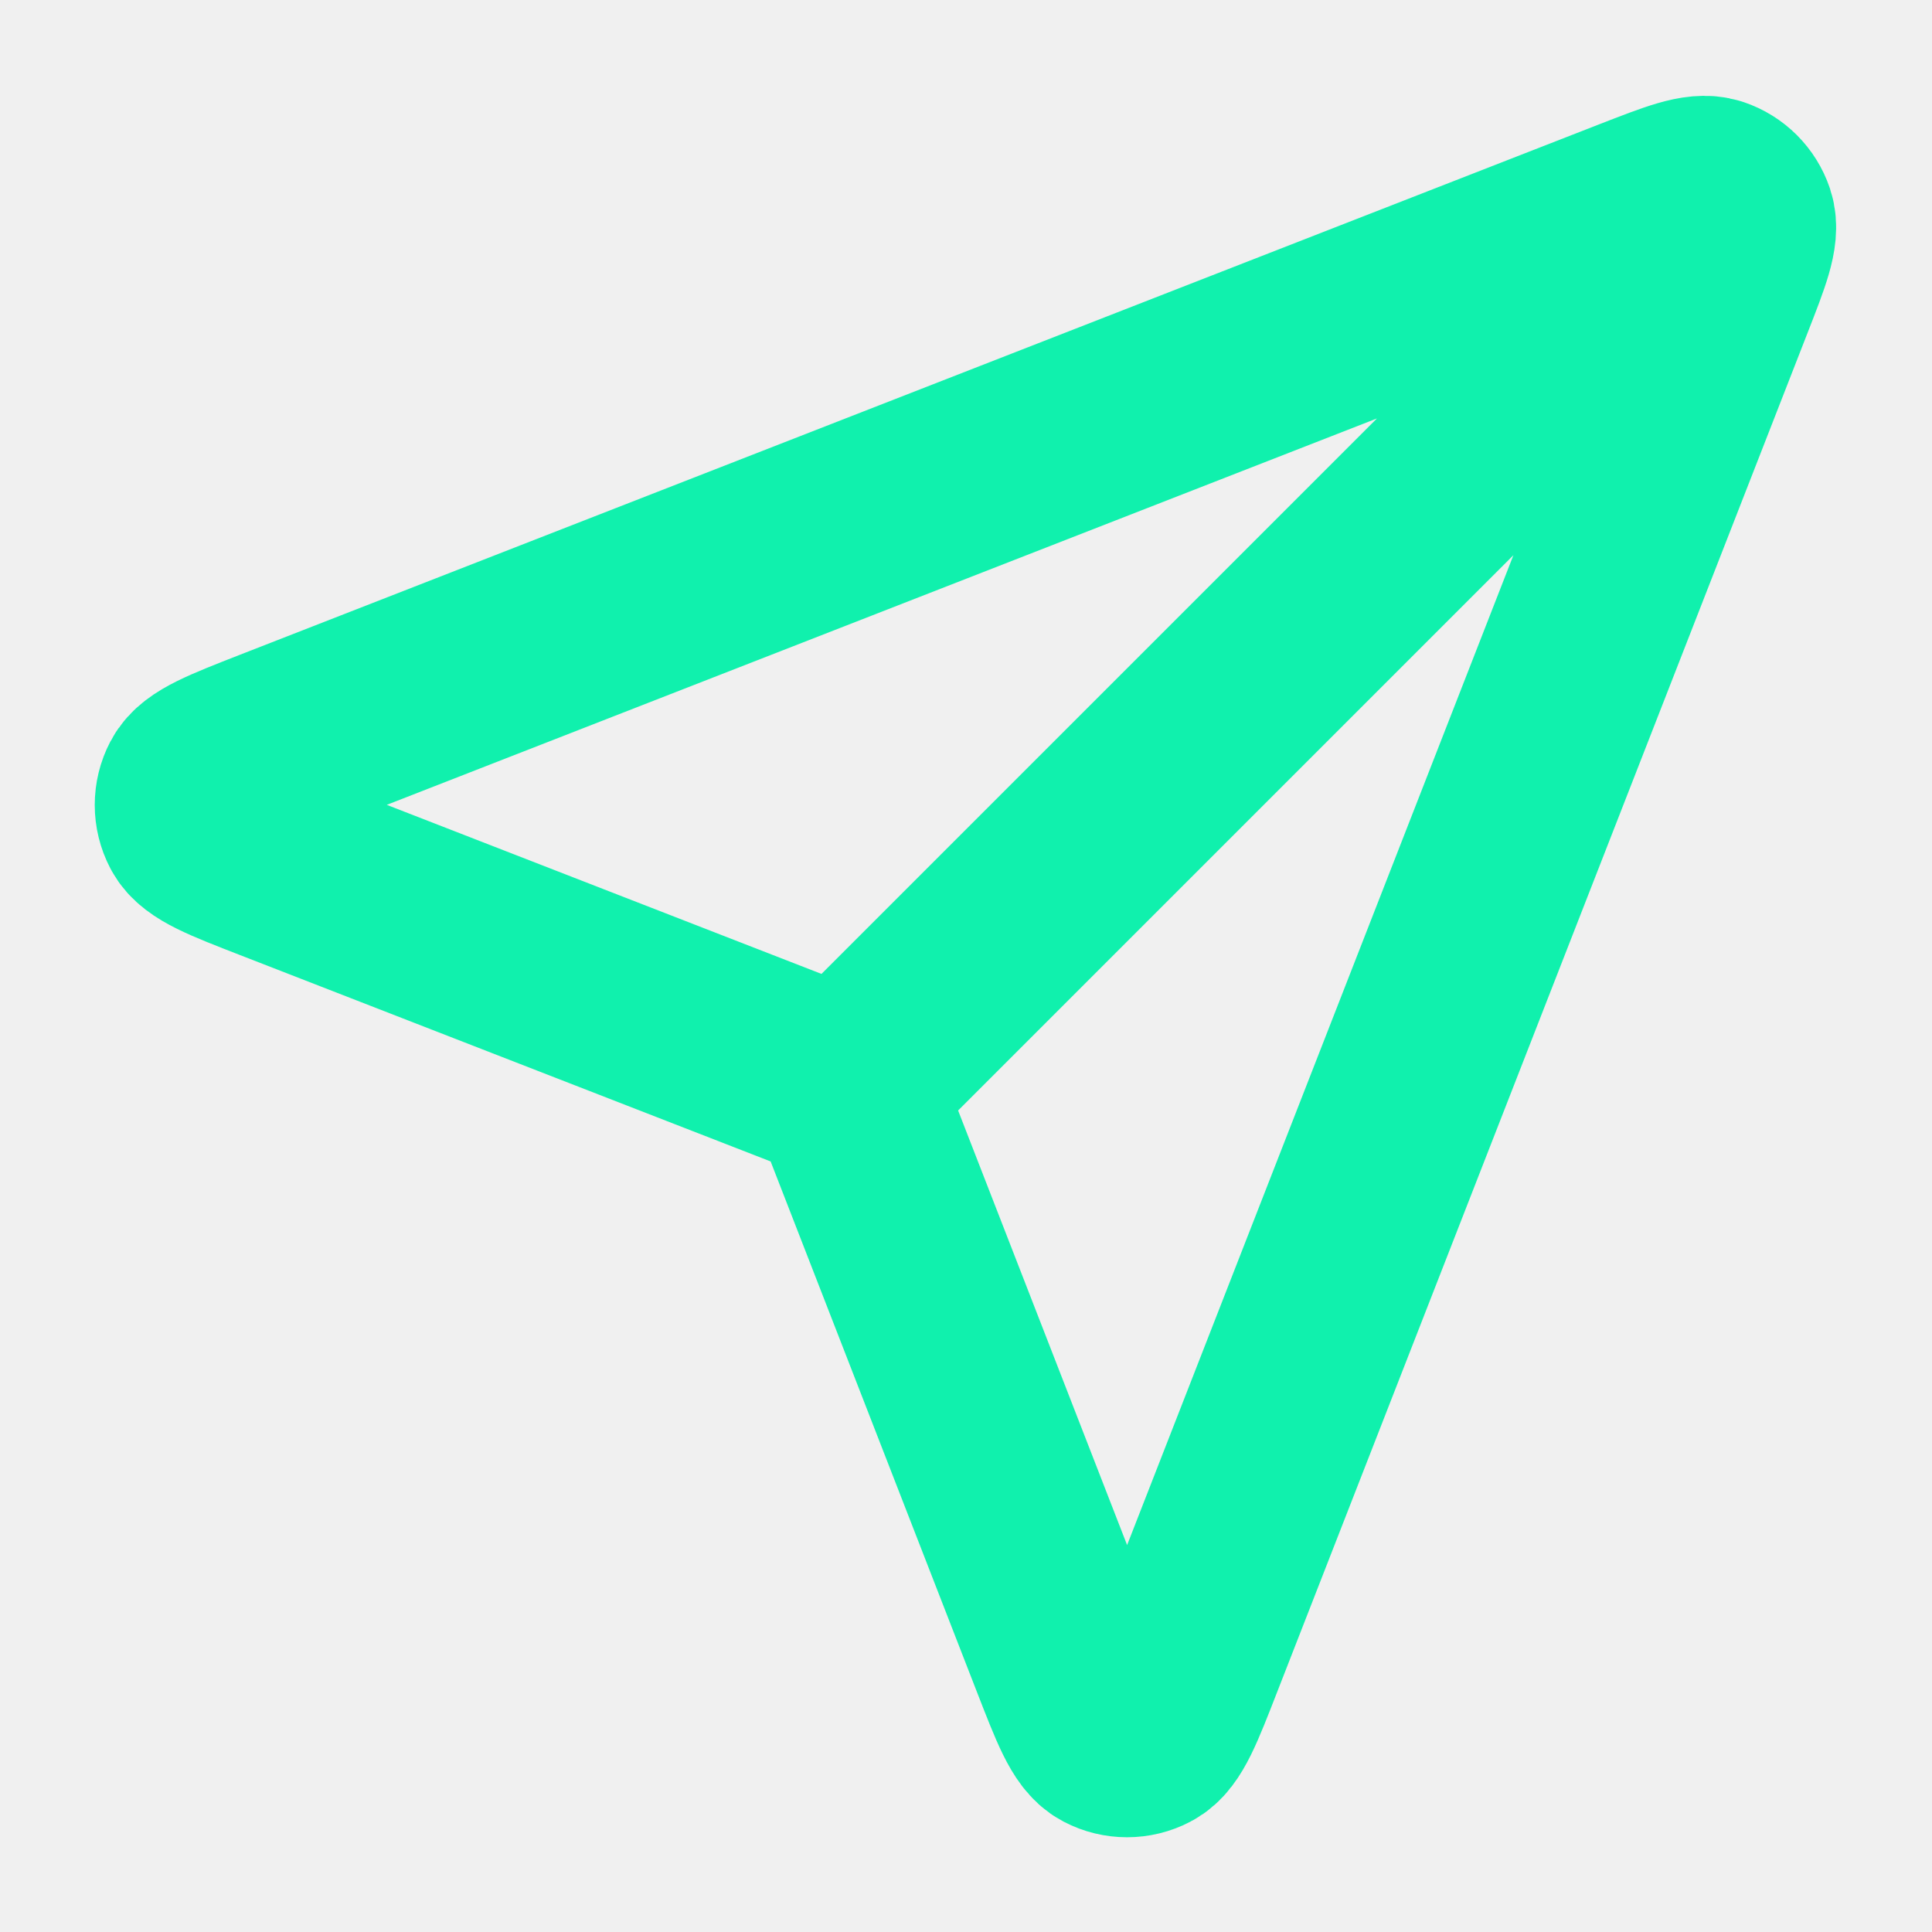
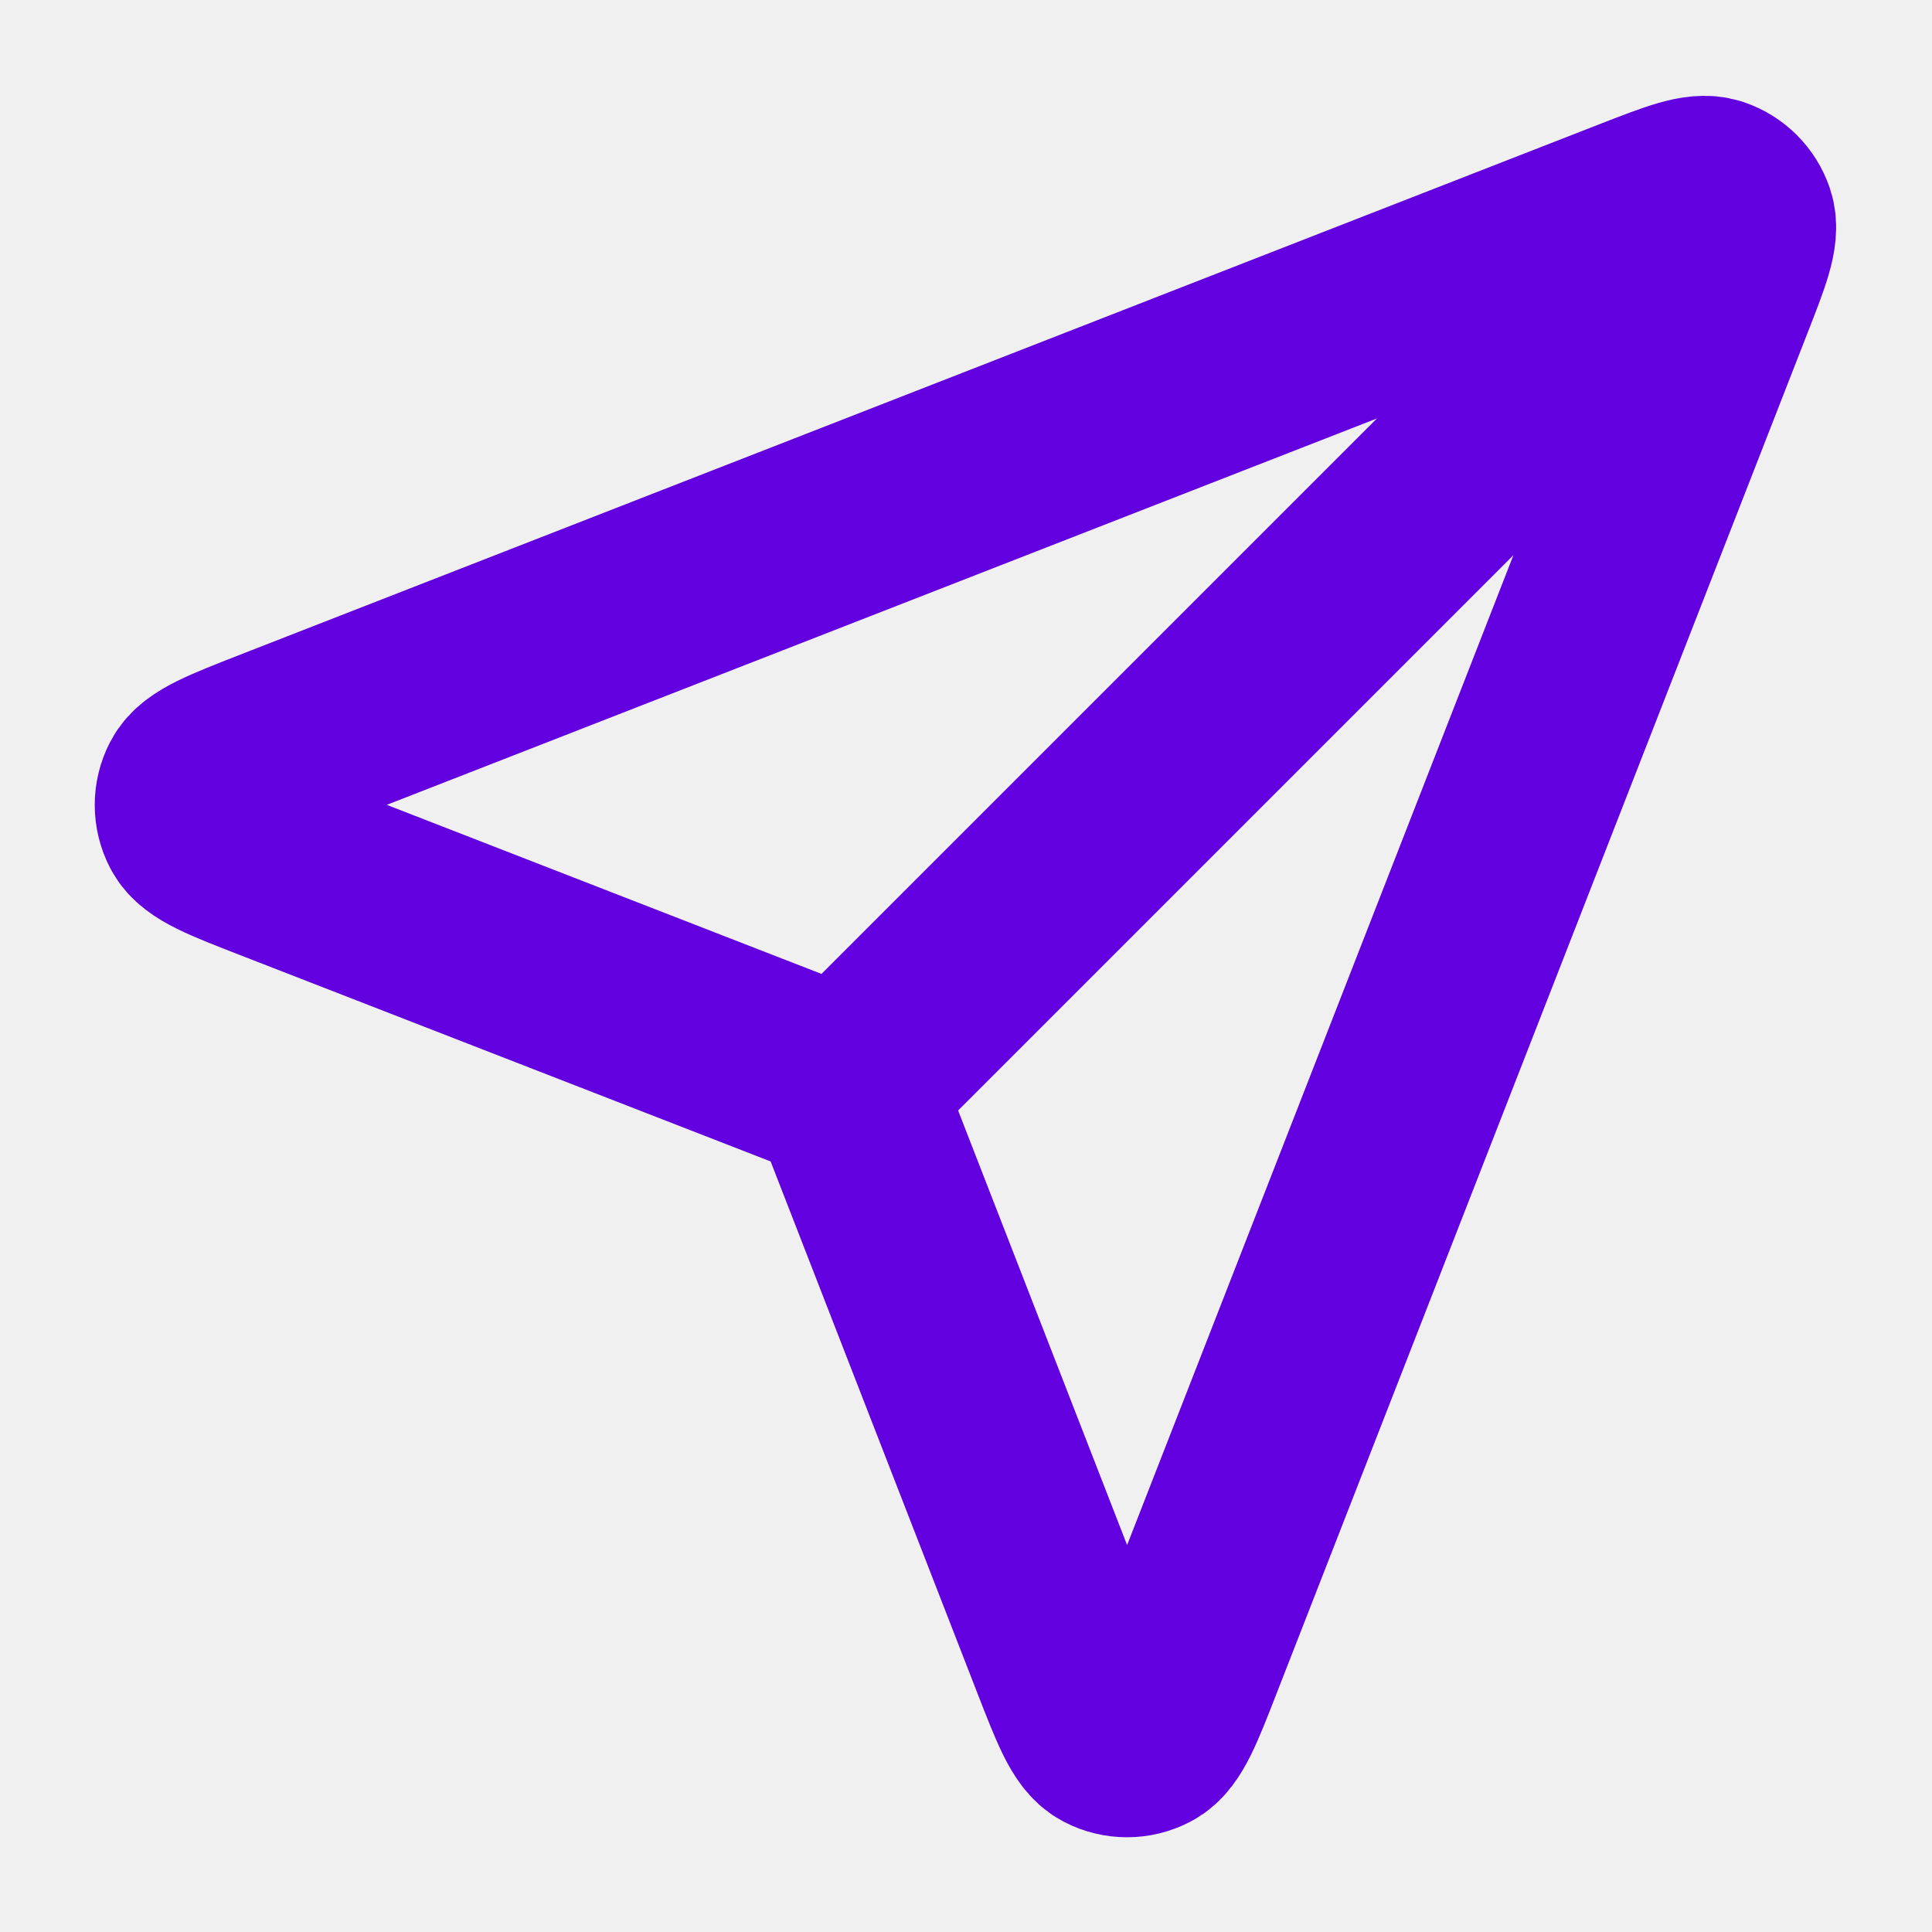
<svg xmlns="http://www.w3.org/2000/svg" width="20" height="20" viewBox="0 0 20 20" fill="none">
  <g clip-path="url(#clip0_195_3581)">
-     <path d="M8.75 11.25L17.5 2.5M8.856 11.523L11.046 17.155C11.239 17.651 11.335 17.899 11.475 17.972C11.595 18.035 11.739 18.035 11.859 17.972C11.998 17.9 12.095 17.652 12.288 17.156L17.78 3.083C17.955 2.635 18.042 2.411 17.995 2.268C17.953 2.144 17.856 2.047 17.732 2.005C17.588 1.957 17.365 2.045 16.917 2.219L2.844 7.711C2.348 7.905 2.1 8.002 2.028 8.141C1.965 8.261 1.965 8.405 2.028 8.525C2.1 8.664 2.348 8.761 2.845 8.954L8.476 11.144C8.577 11.183 8.627 11.203 8.67 11.233C8.707 11.259 8.74 11.292 8.767 11.33C8.797 11.372 8.817 11.423 8.856 11.523Z" stroke="#10F1AD" stroke-width="2" stroke-linecap="round" stroke-linejoin="round" />
+     <path d="M8.75 11.25L17.5 2.5M8.856 11.523L11.046 17.155C11.239 17.651 11.335 17.899 11.475 17.972C11.595 18.035 11.739 18.035 11.859 17.972C11.998 17.9 12.095 17.652 12.288 17.156L17.78 3.083C17.955 2.635 18.042 2.411 17.995 2.268C17.953 2.144 17.856 2.047 17.732 2.005C17.588 1.957 17.365 2.045 16.917 2.219L2.844 7.711C2.348 7.905 2.1 8.002 2.028 8.141C1.965 8.261 1.965 8.405 2.028 8.525C2.1 8.664 2.348 8.761 2.845 8.954L8.476 11.144C8.577 11.183 8.627 11.203 8.67 11.233C8.707 11.259 8.74 11.292 8.767 11.33C8.797 11.372 8.817 11.423 8.856 11.523Z" stroke="#6200DF" stroke-width="2" stroke-linecap="round" stroke-linejoin="round" />
  </g>
  <defs>
    <clipPath id="clip0_195_3581">
      <rect width="20" height="20" fill="white" />
    </clipPath>
  </defs>
</svg>
